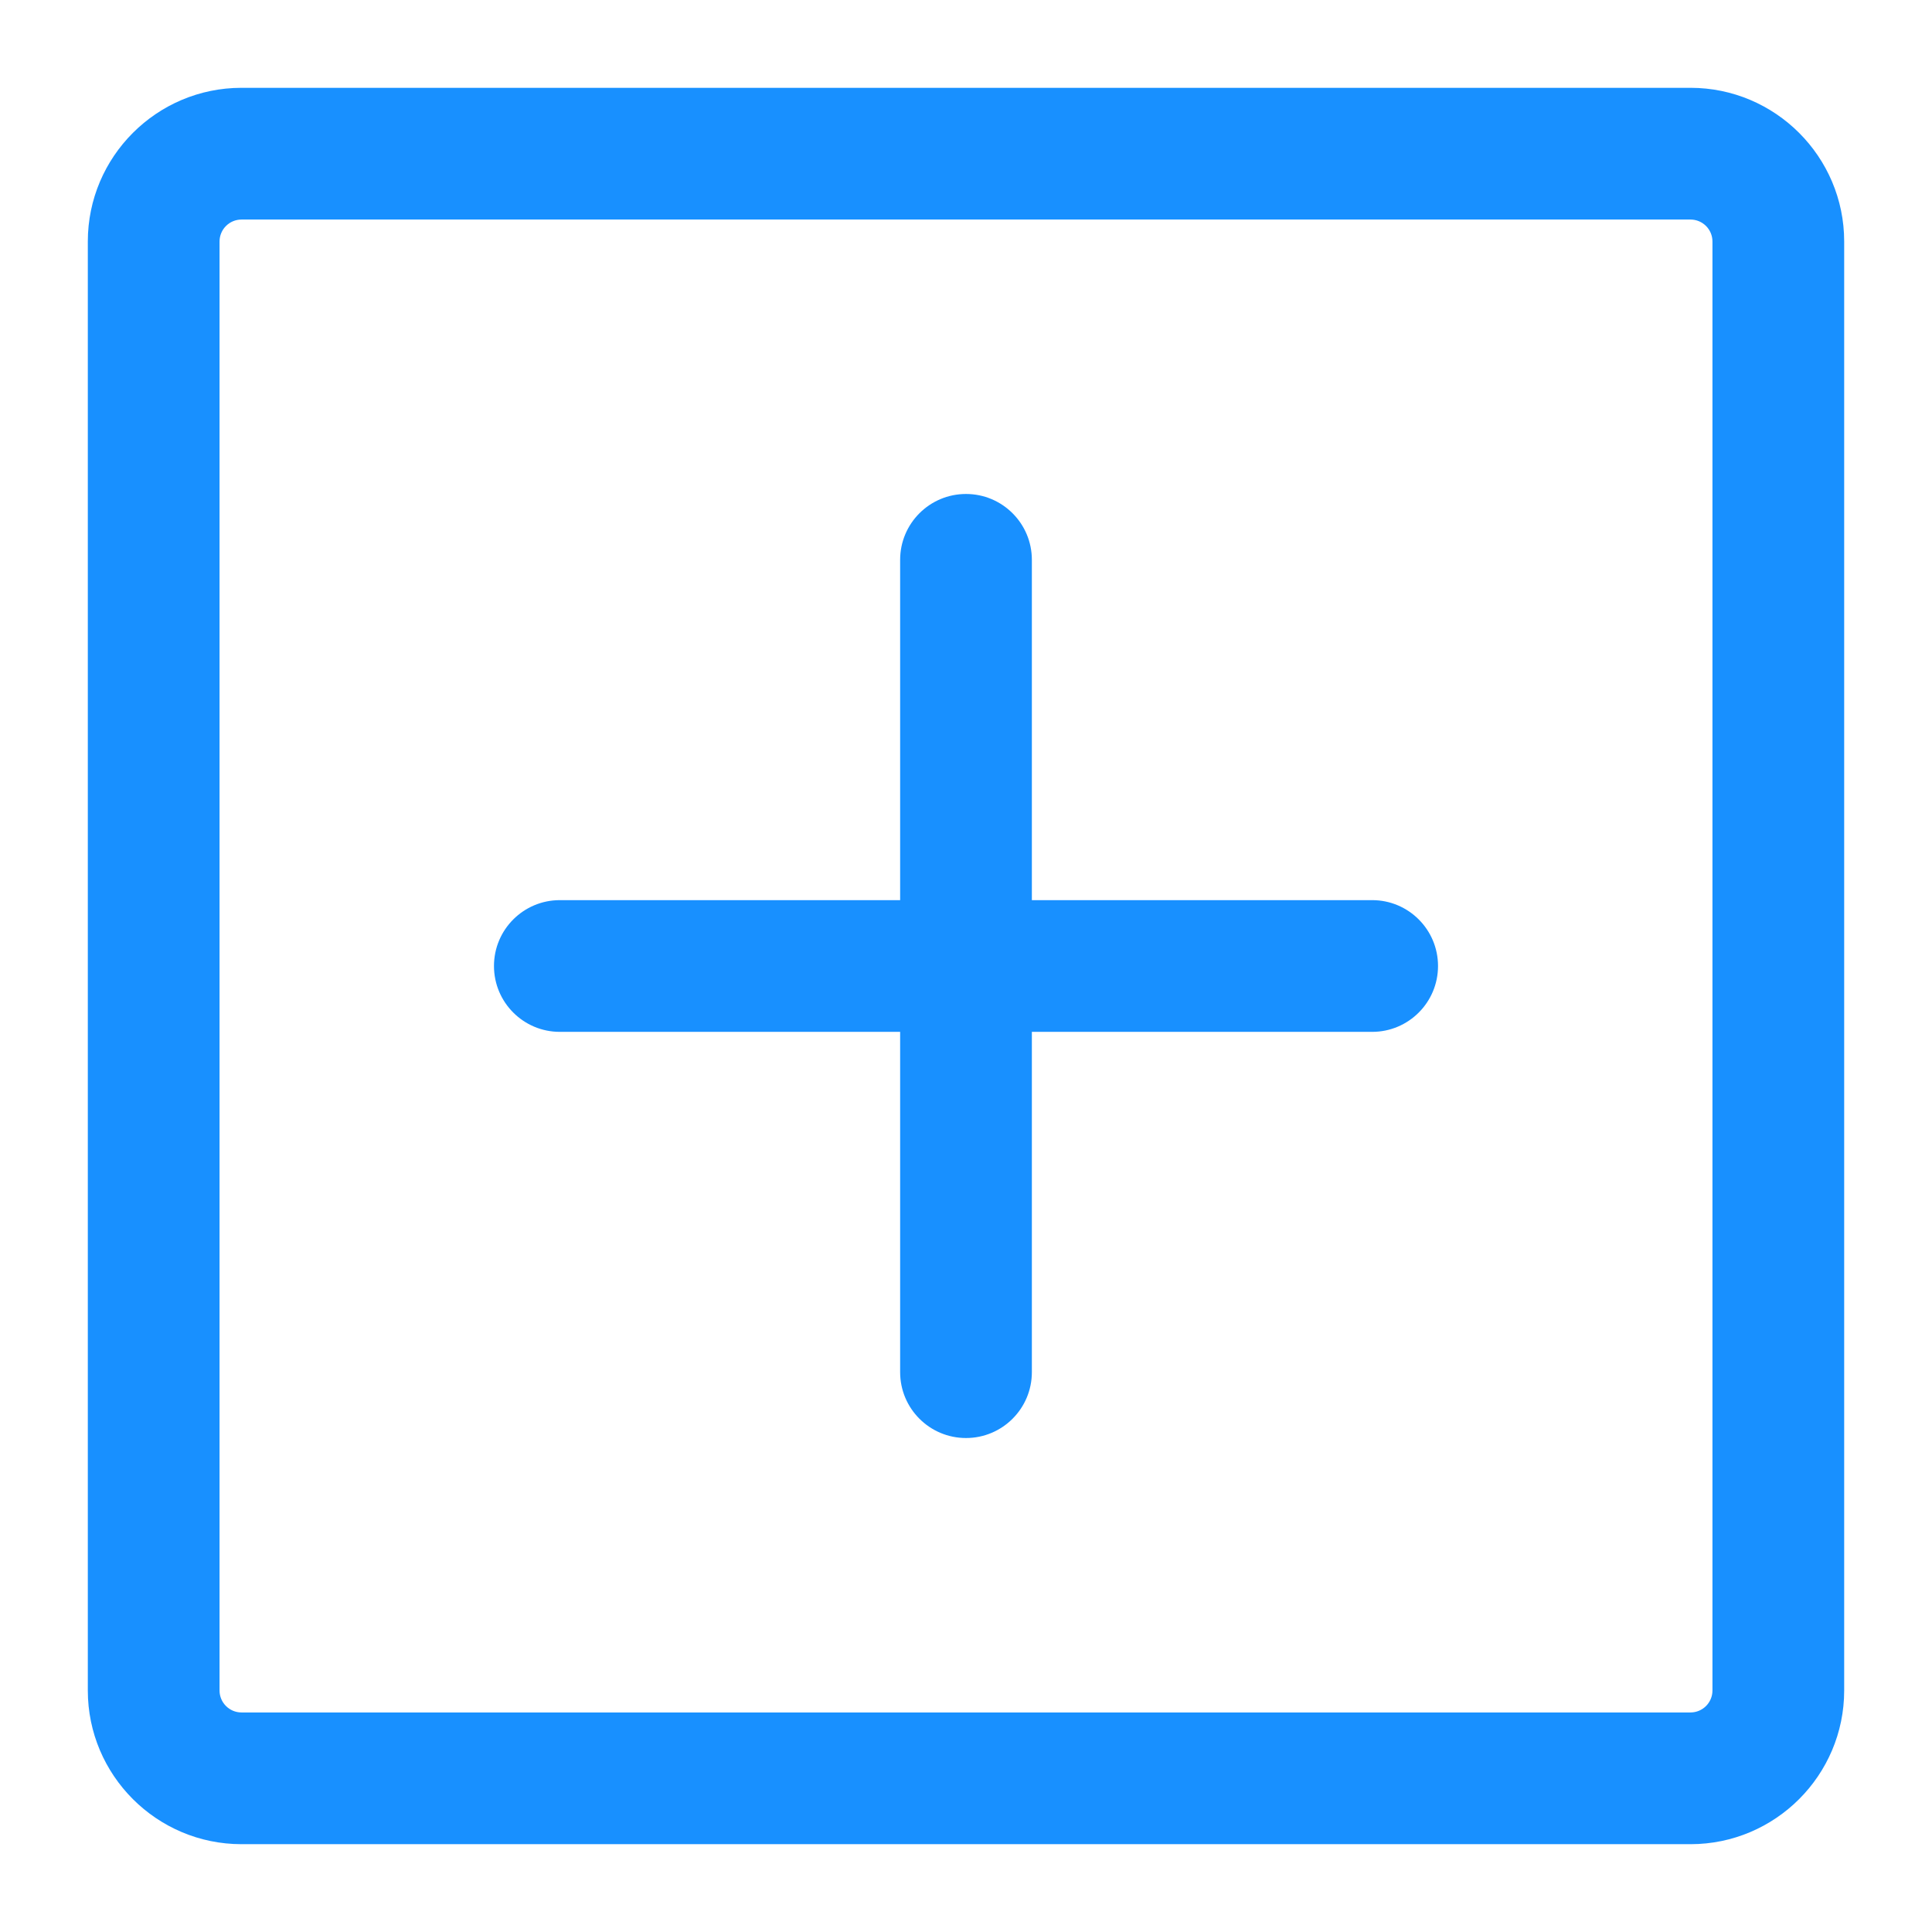
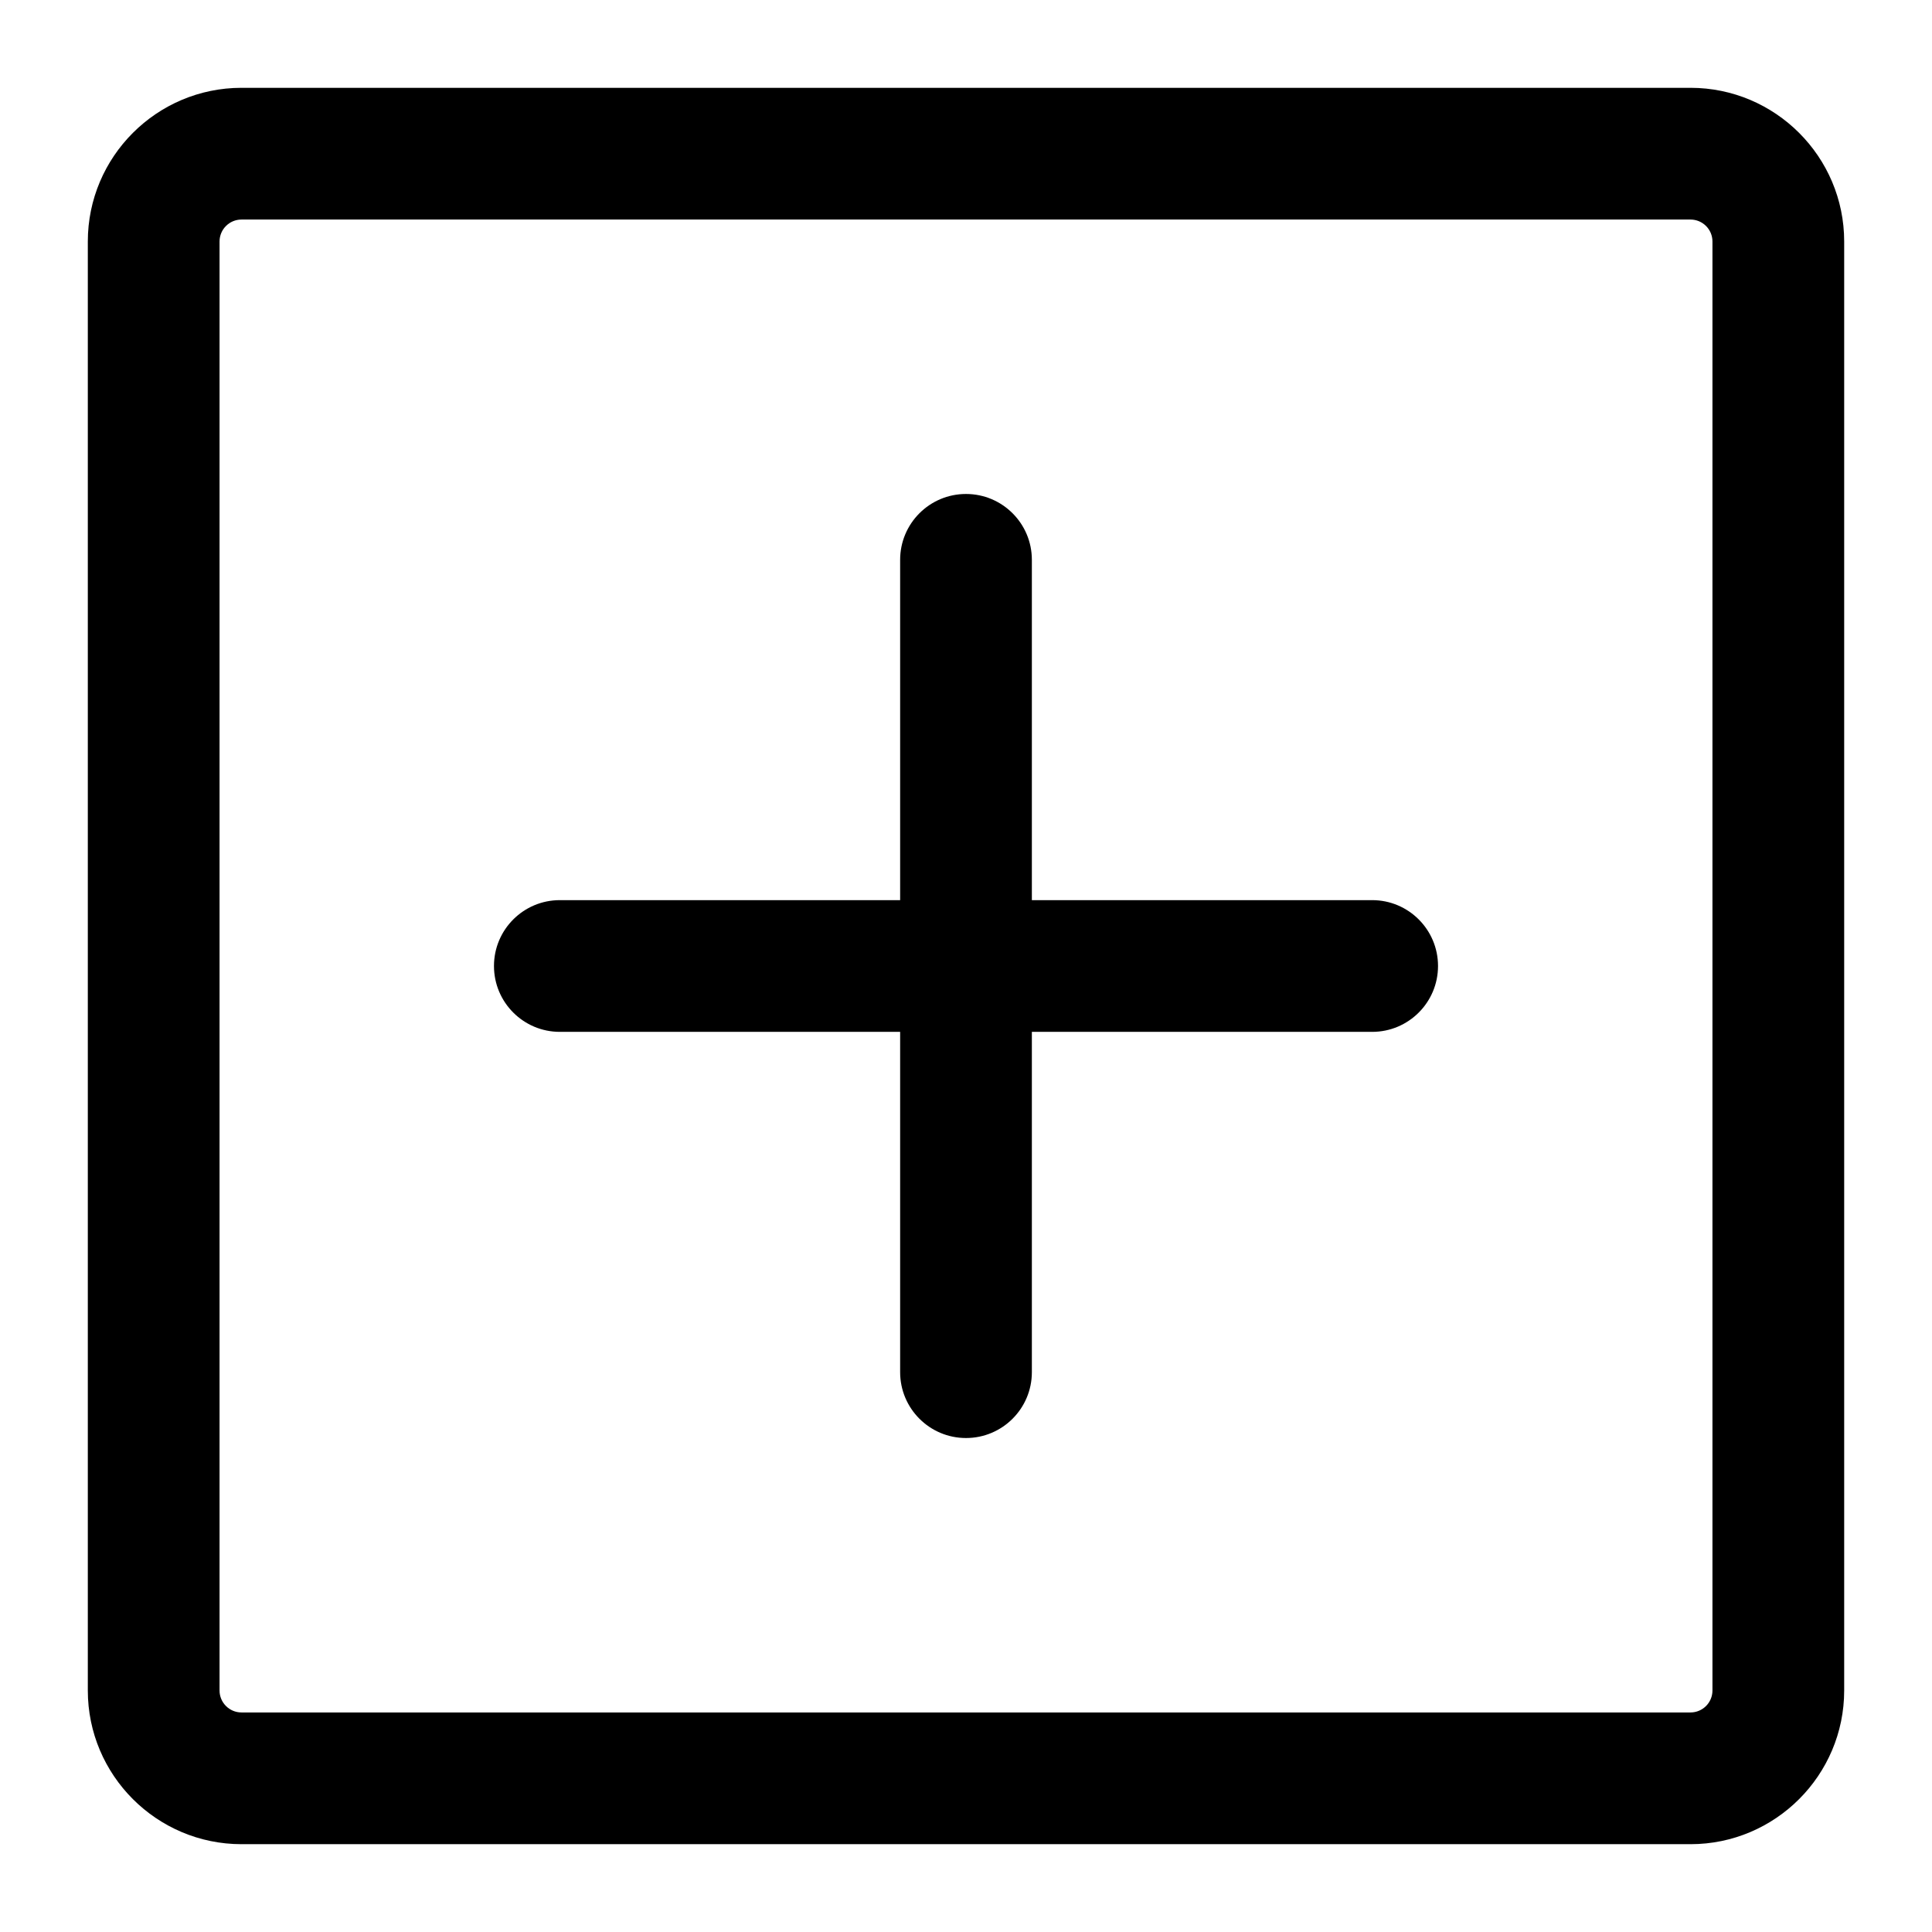
<svg xmlns="http://www.w3.org/2000/svg" t="1573113390345" class="icon" viewBox="0 0 1024 1024" version="1.1" p-id="1456" width="200" height="200">
  <defs>
    <style type="text/css" />
  </defs>
-   <path d="M896 46.545H128C83.084 46.545 46.545 83.084 46.545 128v768c0 44.916 36.538 81.455 81.455 81.455h768c44.916 0 81.455-36.538 81.455-81.455V128C977.455 83.084 940.916 46.545 896 46.545z m11.636 849.455a11.636 11.636 0 0 1-11.636 11.636H128a11.636 11.636 0 0 1-11.636-11.636V128a11.636 11.636 0 0 1 11.636-11.636h768a11.636 11.636 0 0 1 11.636 11.636v768zM762.182 512a34.909 34.909 0 0 1-34.909 34.909H546.909v180.364a34.909 34.909 0 0 1-69.818 0V546.909H296.727a34.909 34.909 0 0 1 0-69.818h180.364V296.727a34.909 34.909 0 0 1 69.818 0v180.364h180.364a34.909 34.909 0 0 1 34.909 34.909z" p-id="1457" fill="#1890ff" />
+   <path d="M896 46.545H128C83.084 46.545 46.545 83.084 46.545 128v768c0 44.916 36.538 81.455 81.455 81.455h768c44.916 0 81.455-36.538 81.455-81.455V128C977.455 83.084 940.916 46.545 896 46.545z m11.636 849.455a11.636 11.636 0 0 1-11.636 11.636H128a11.636 11.636 0 0 1-11.636-11.636V128a11.636 11.636 0 0 1 11.636-11.636h768a11.636 11.636 0 0 1 11.636 11.636v768zM762.182 512a34.909 34.909 0 0 1-34.909 34.909H546.909v180.364a34.909 34.909 0 0 1-69.818 0V546.909H296.727a34.909 34.909 0 0 1 0-69.818h180.364V296.727a34.909 34.909 0 0 1 69.818 0v180.364h180.364a34.909 34.909 0 0 1 34.909 34.909z" p-id="1457" />
</svg>
